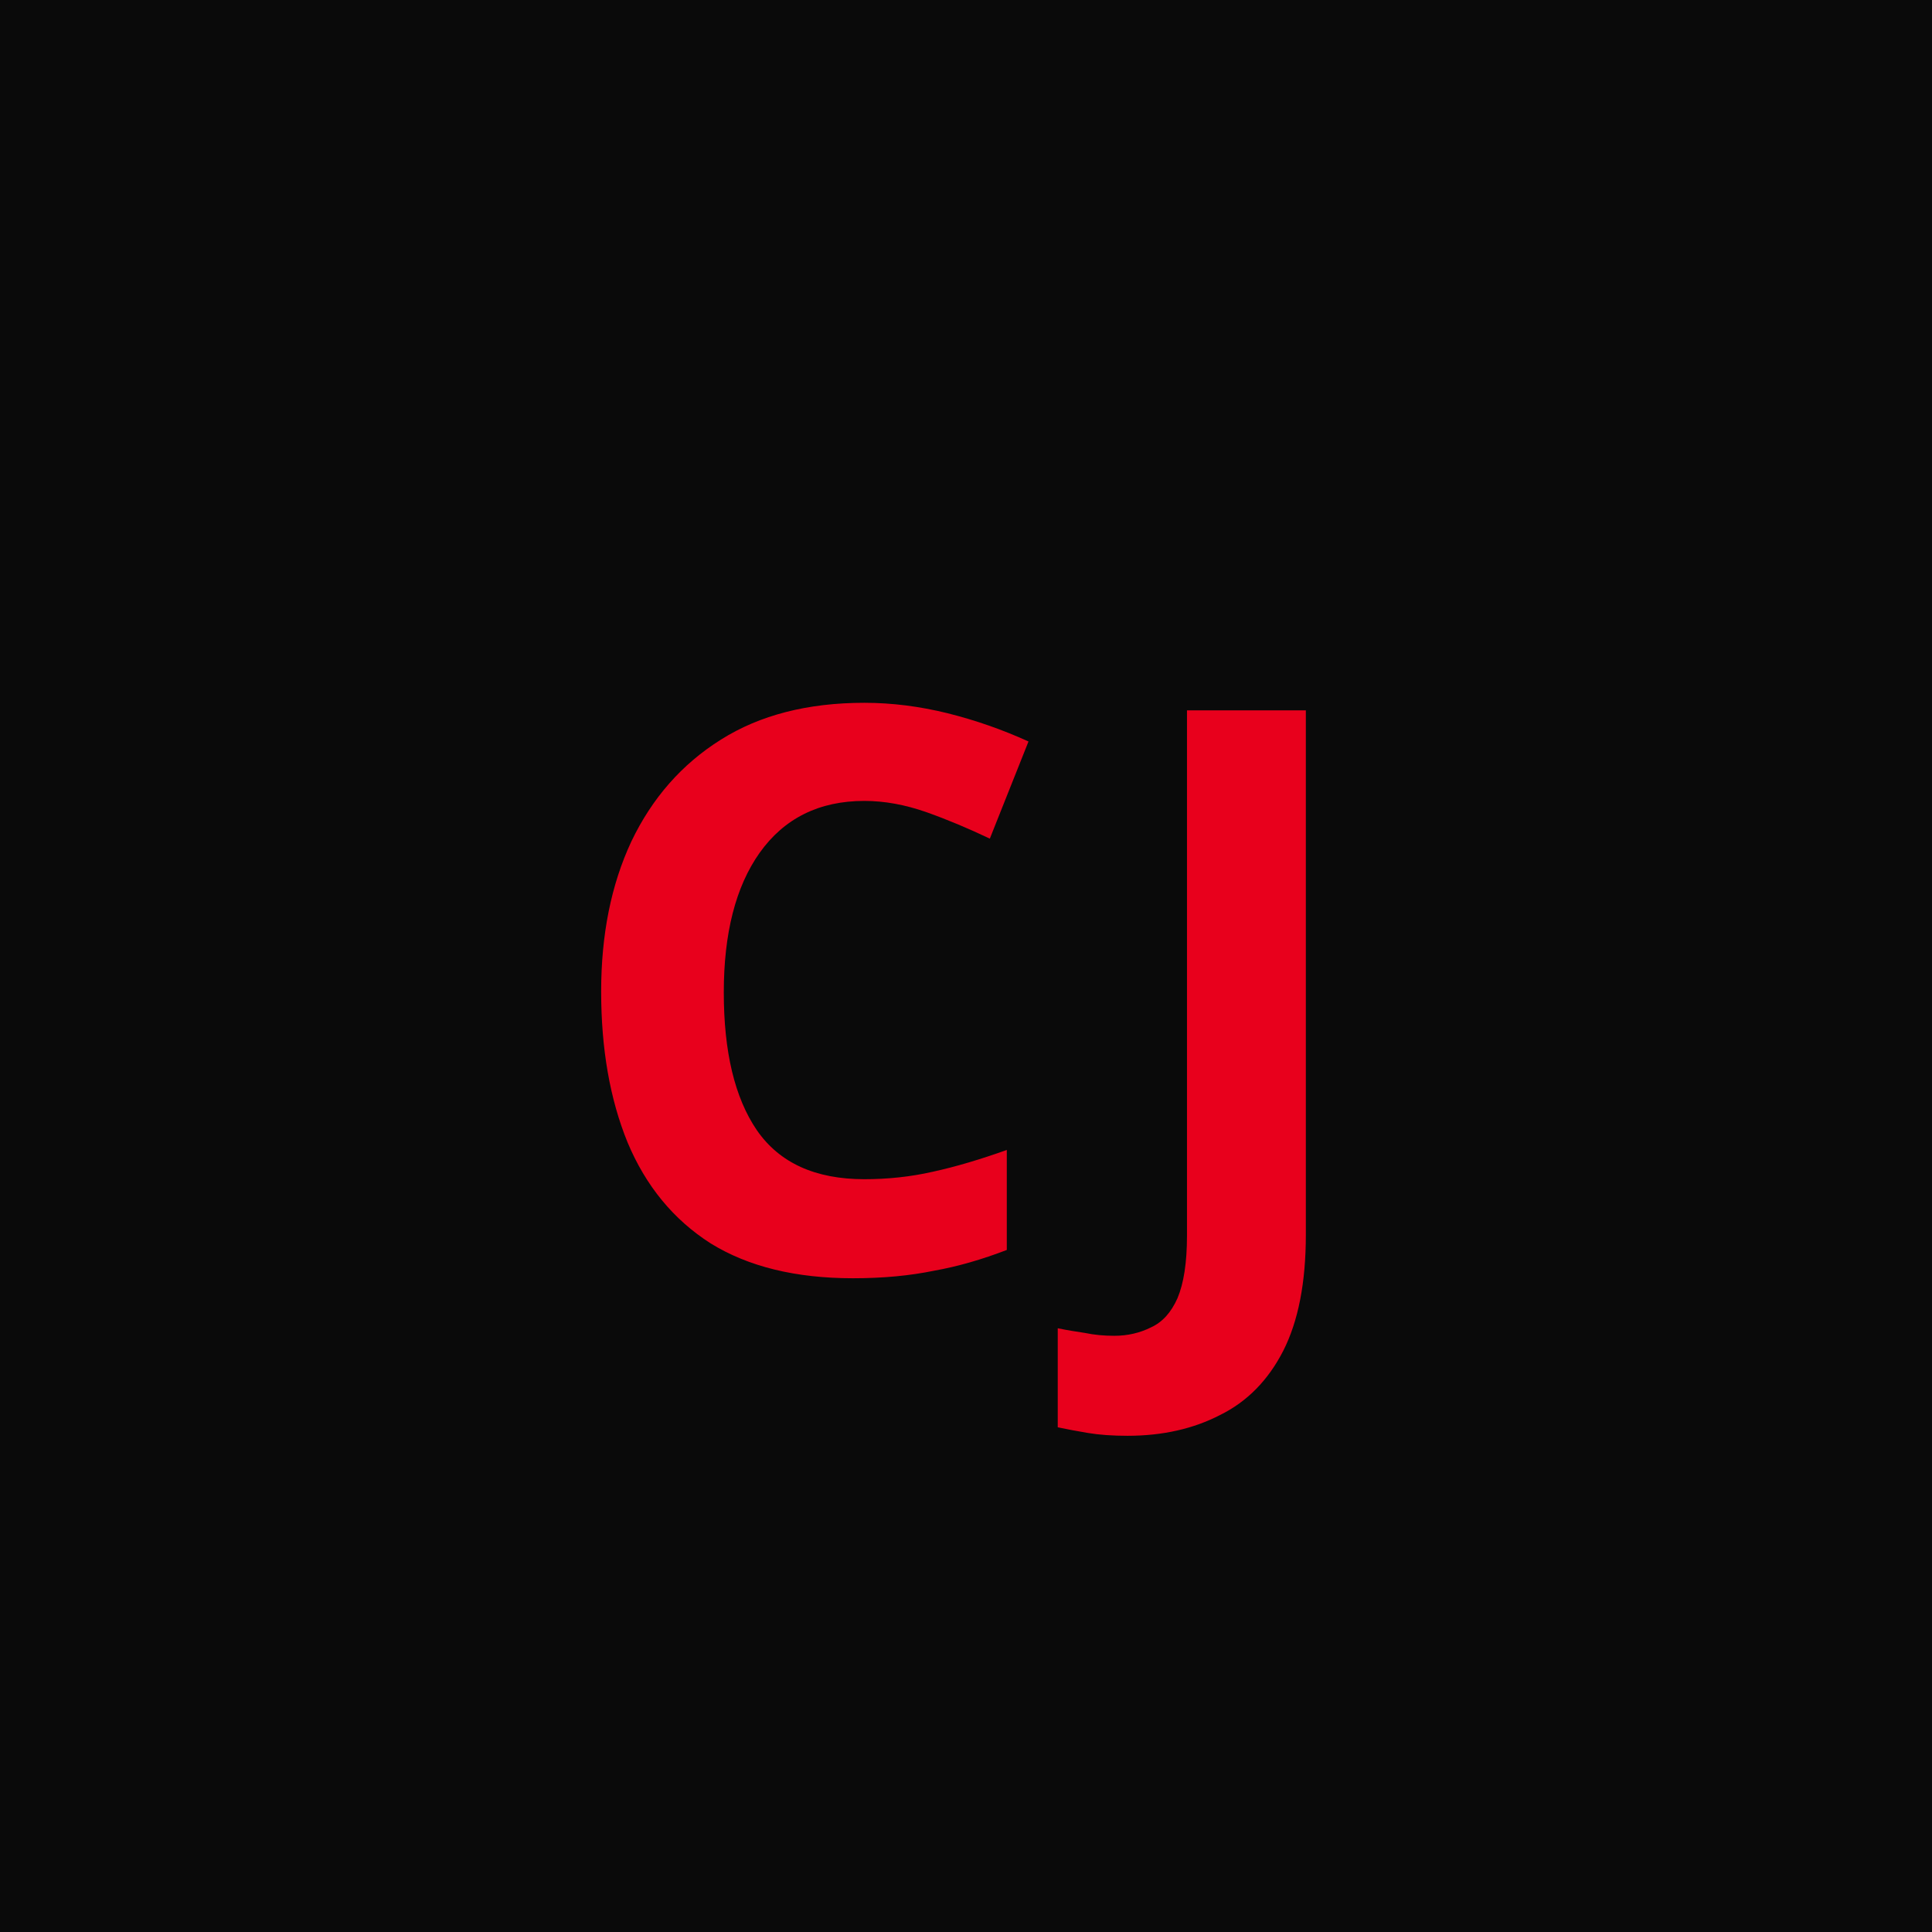
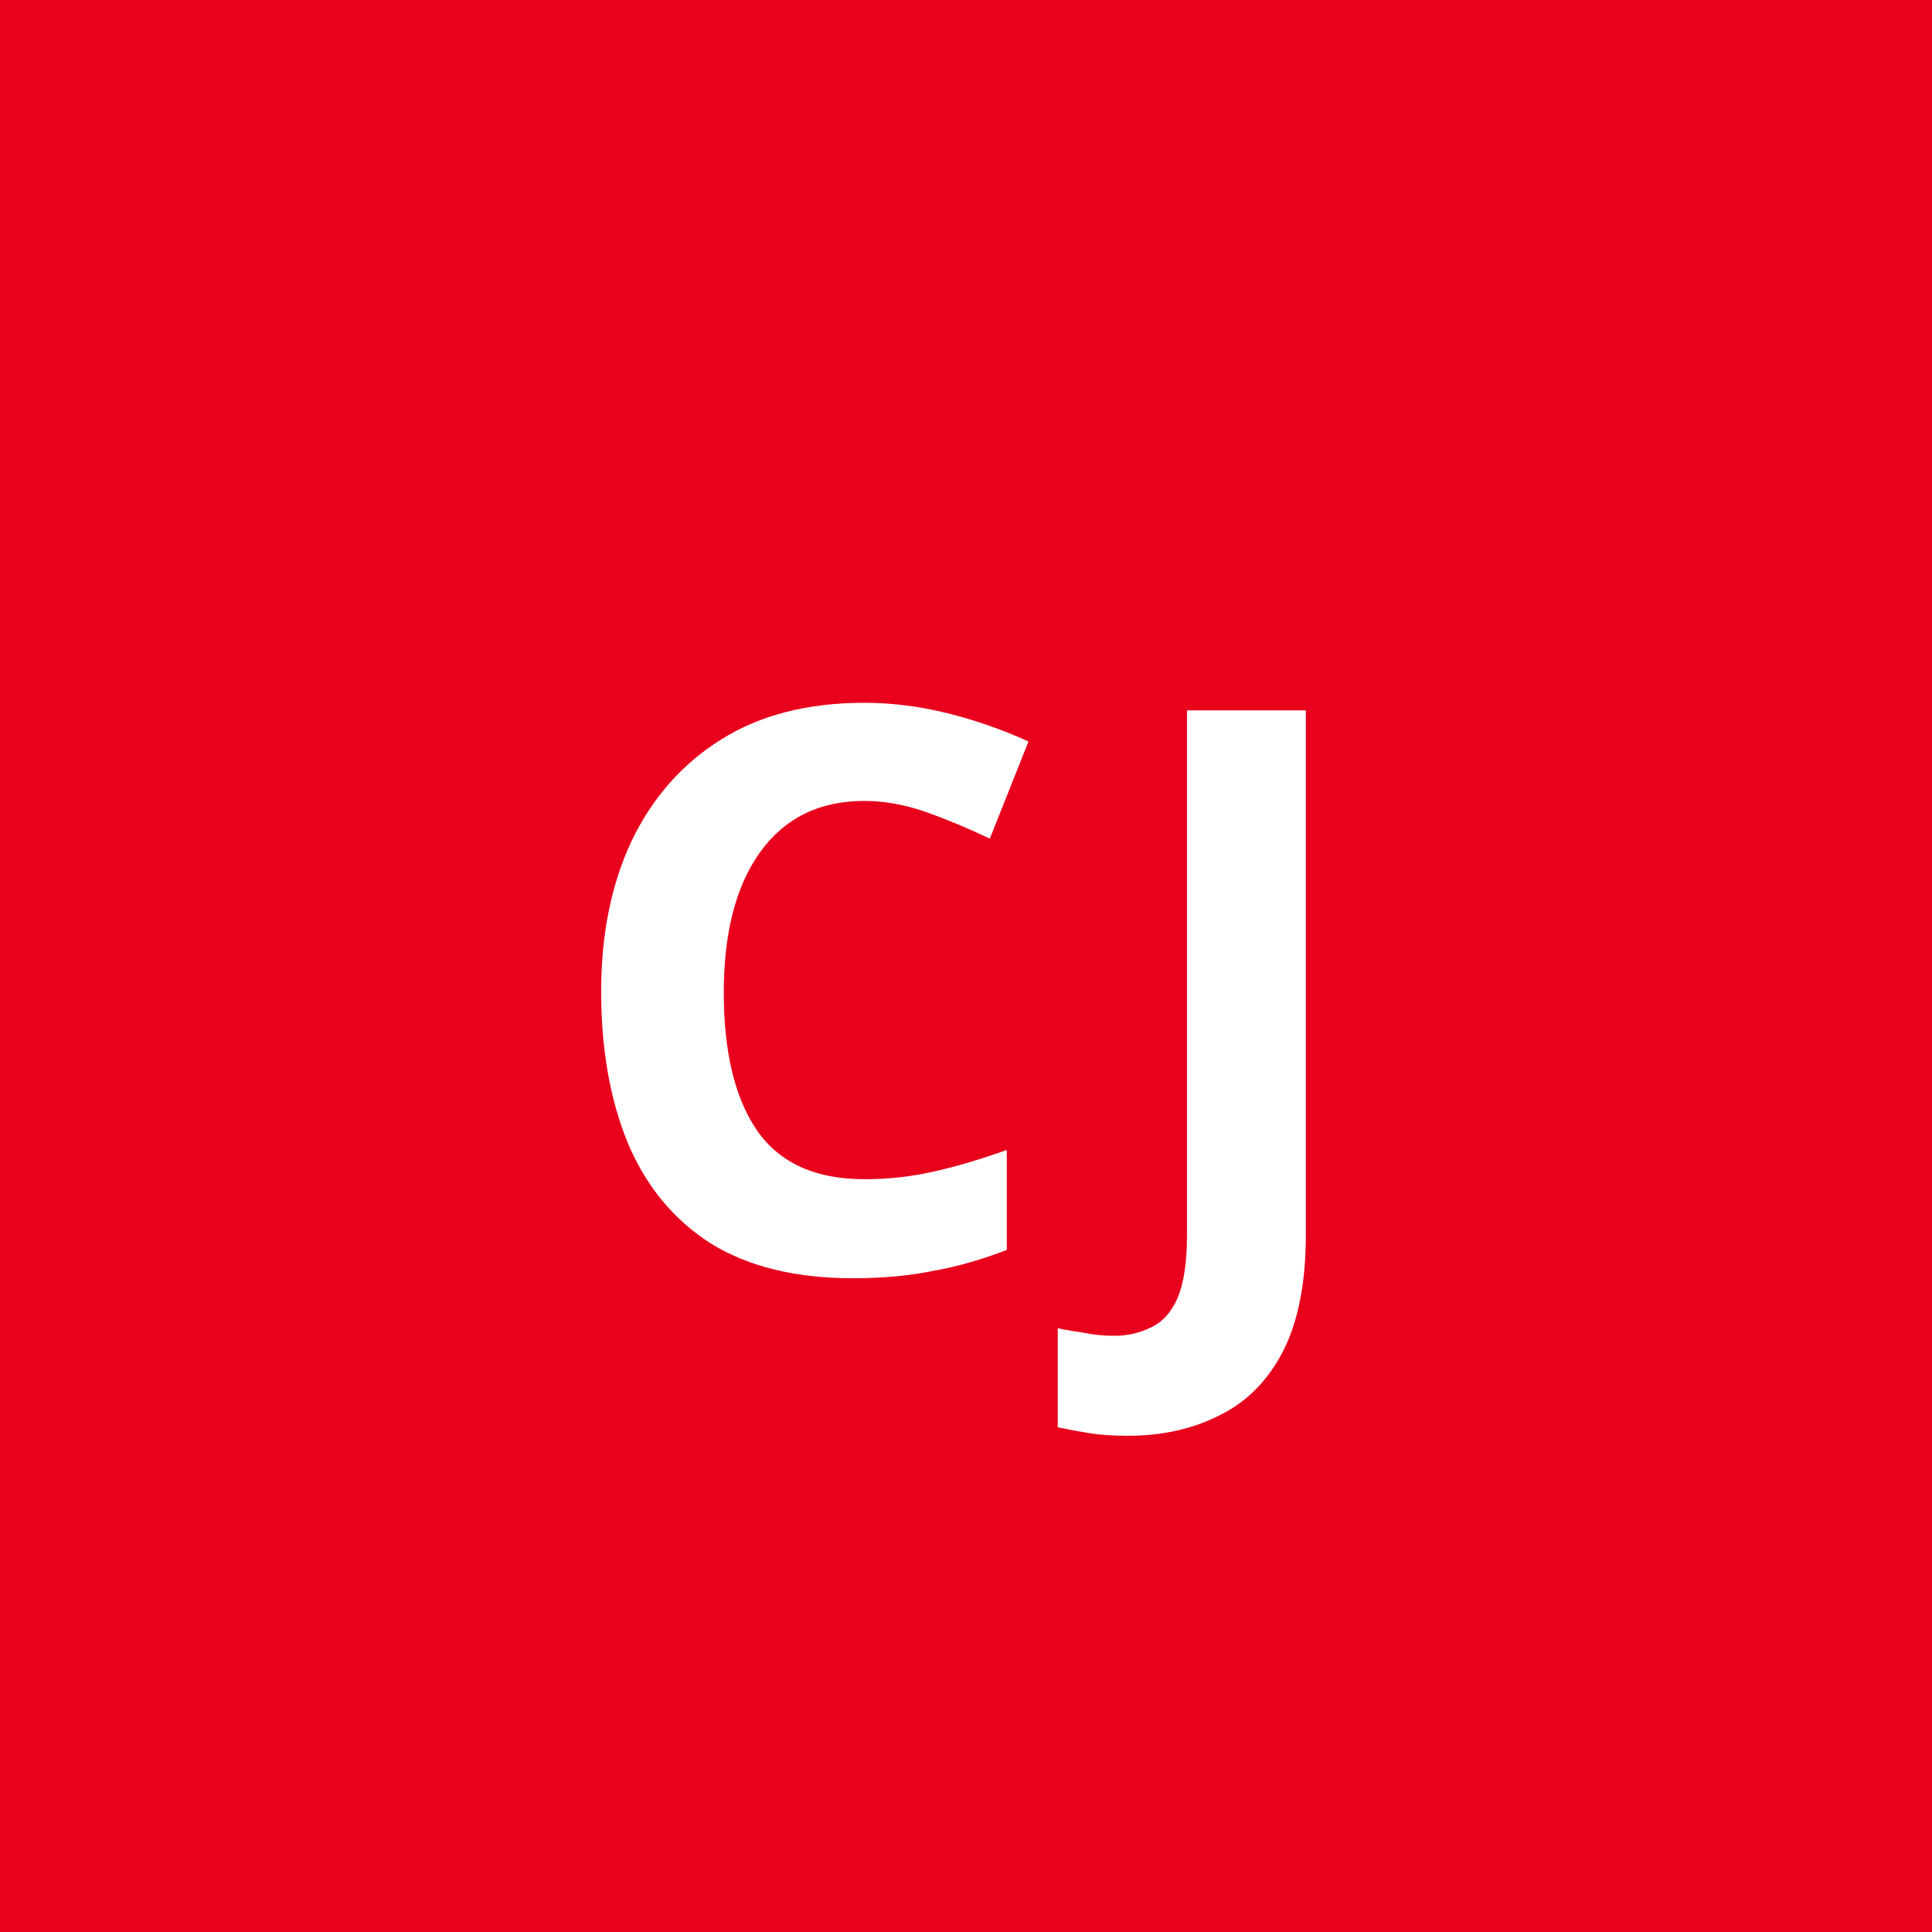
<svg xmlns="http://www.w3.org/2000/svg" viewBox="0 0 32 32">
-   <rect width="32" height="32" fill="#0a0a0a" />
-   <text x="50%" y="50%" dominant-baseline="central" text-anchor="middle" font-family="Impact, sans-serif" font-size="13" font-weight="700" fill="#e8001c" letter-spacing="1">CJ</text>
+   <rect width="32" height="32" fill="#e8001c" />
+   <text x="50%" y="50%" dominant-baseline="central" text-anchor="middle" font-family="Impact, sans-serif" font-size="13" font-weight="700" fill="#ffffff" letter-spacing="1">CJ</text>
</svg>
